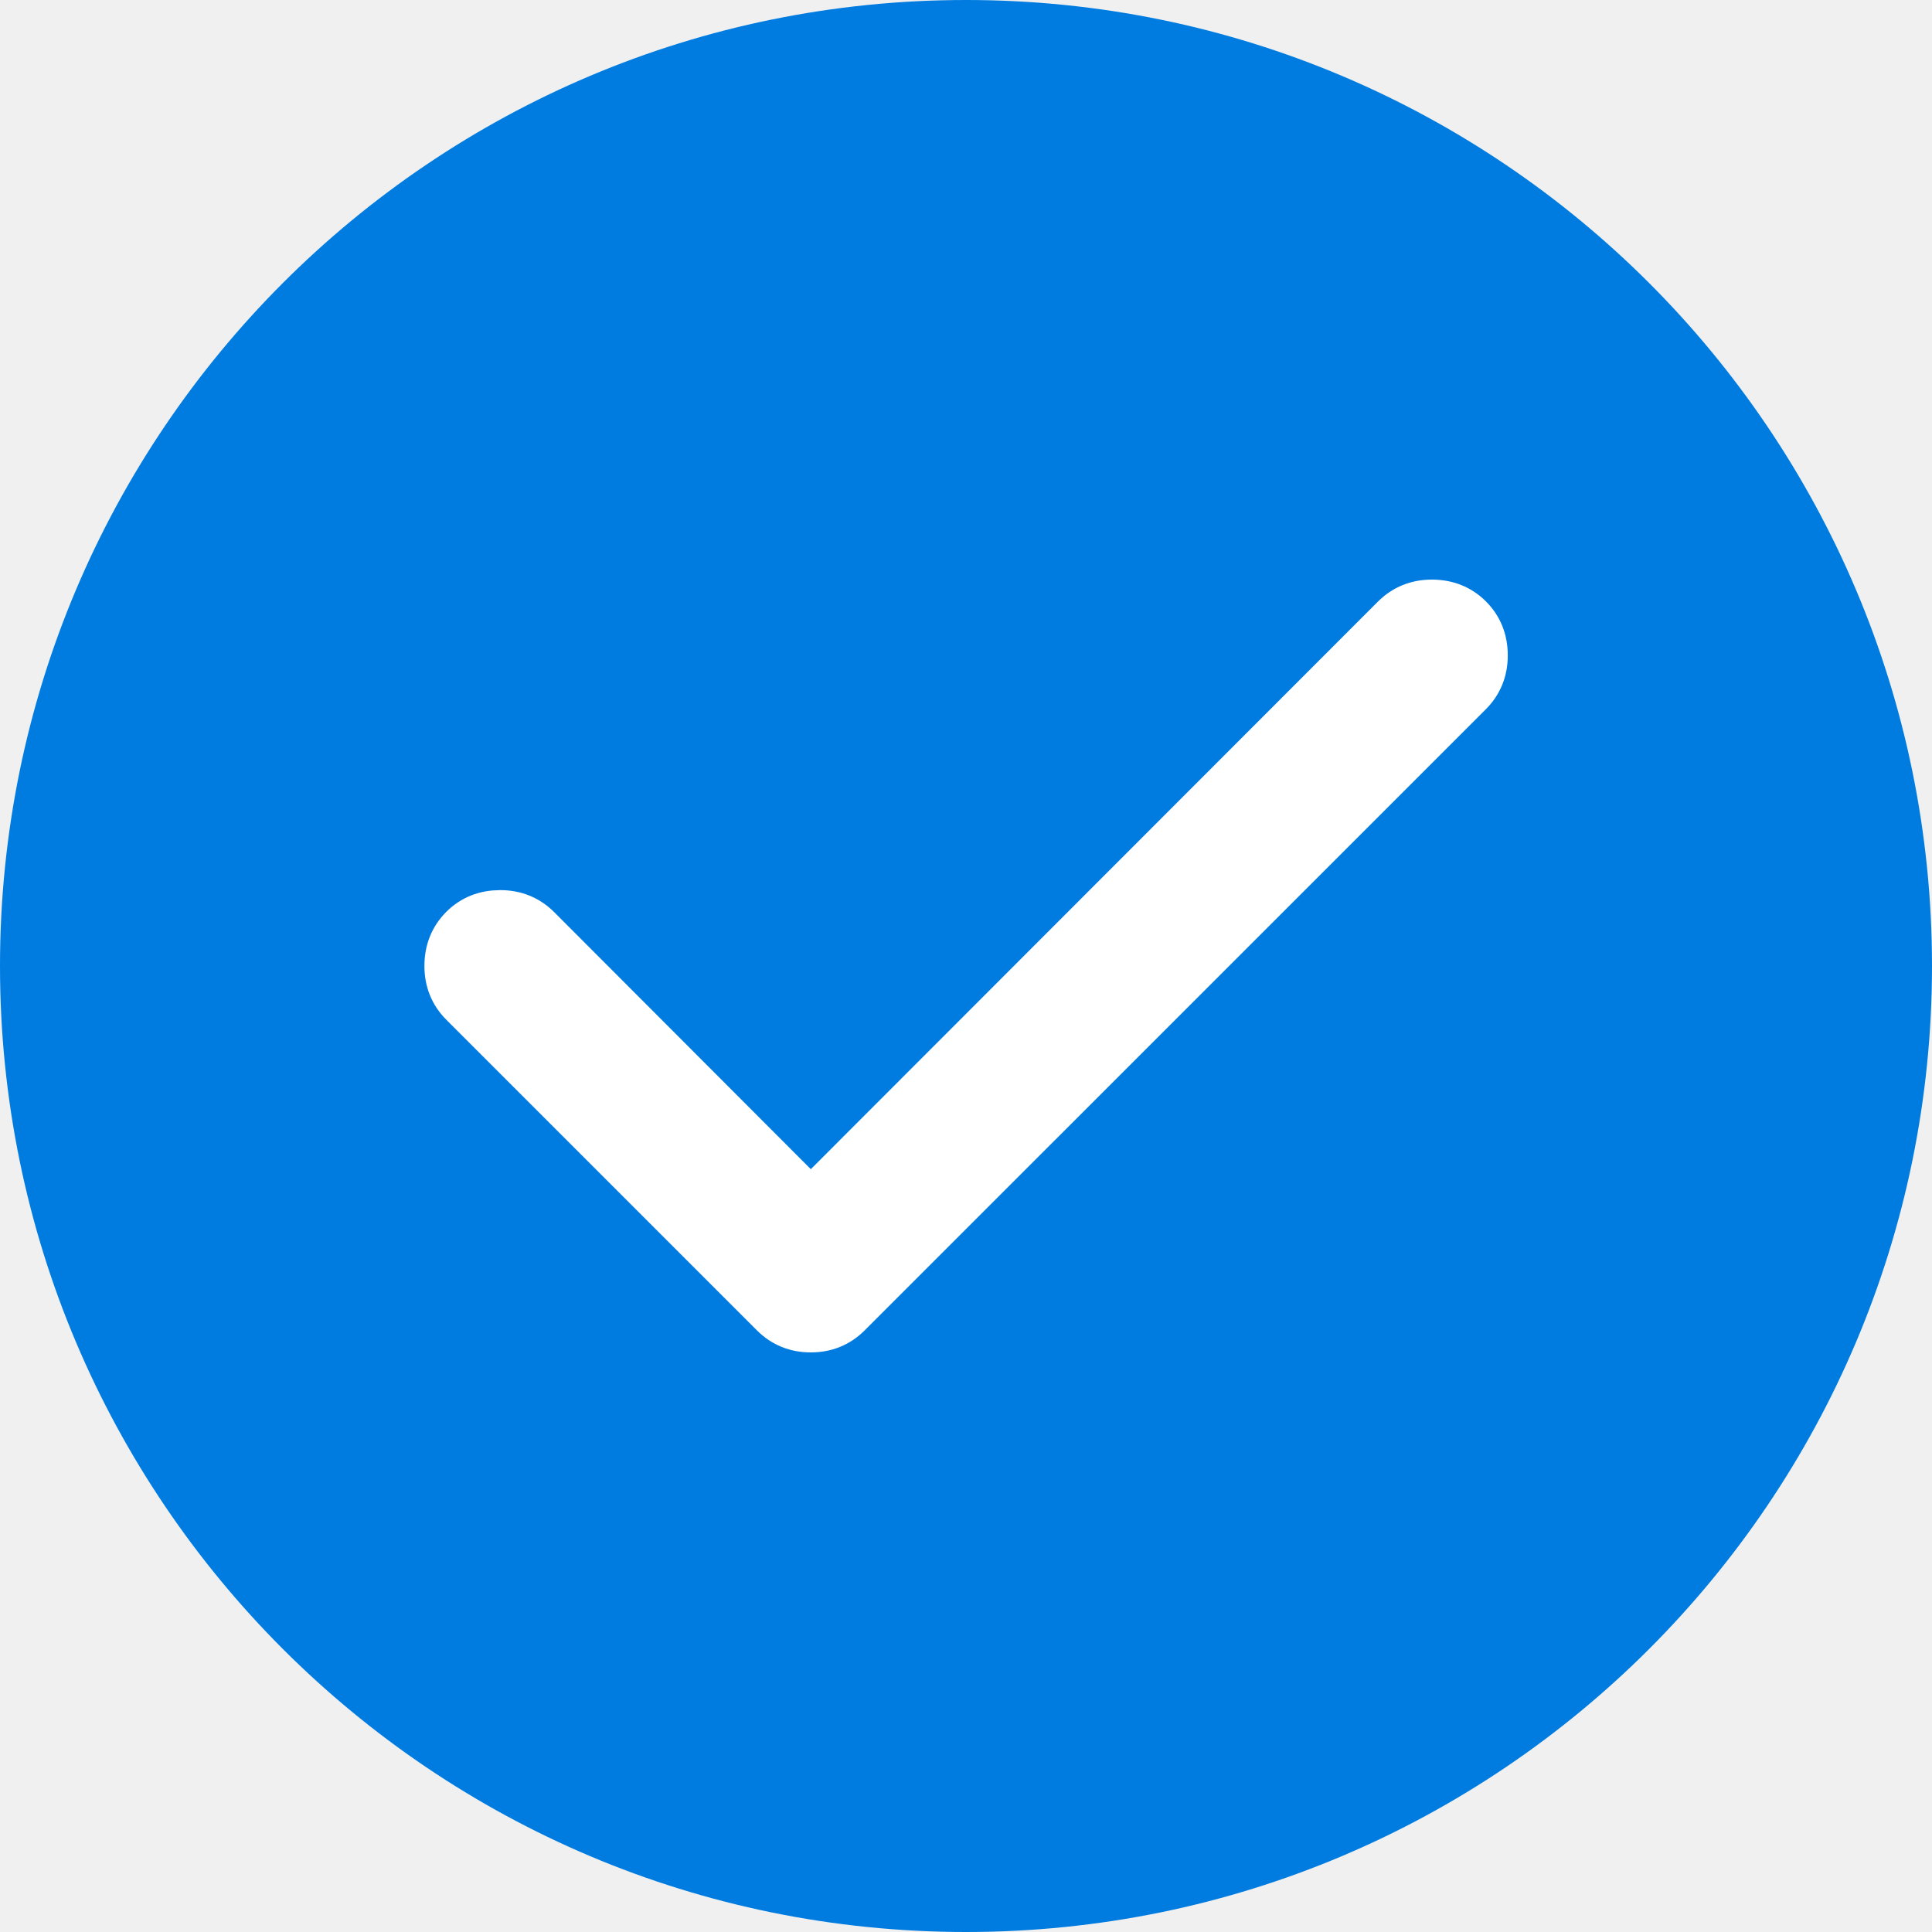
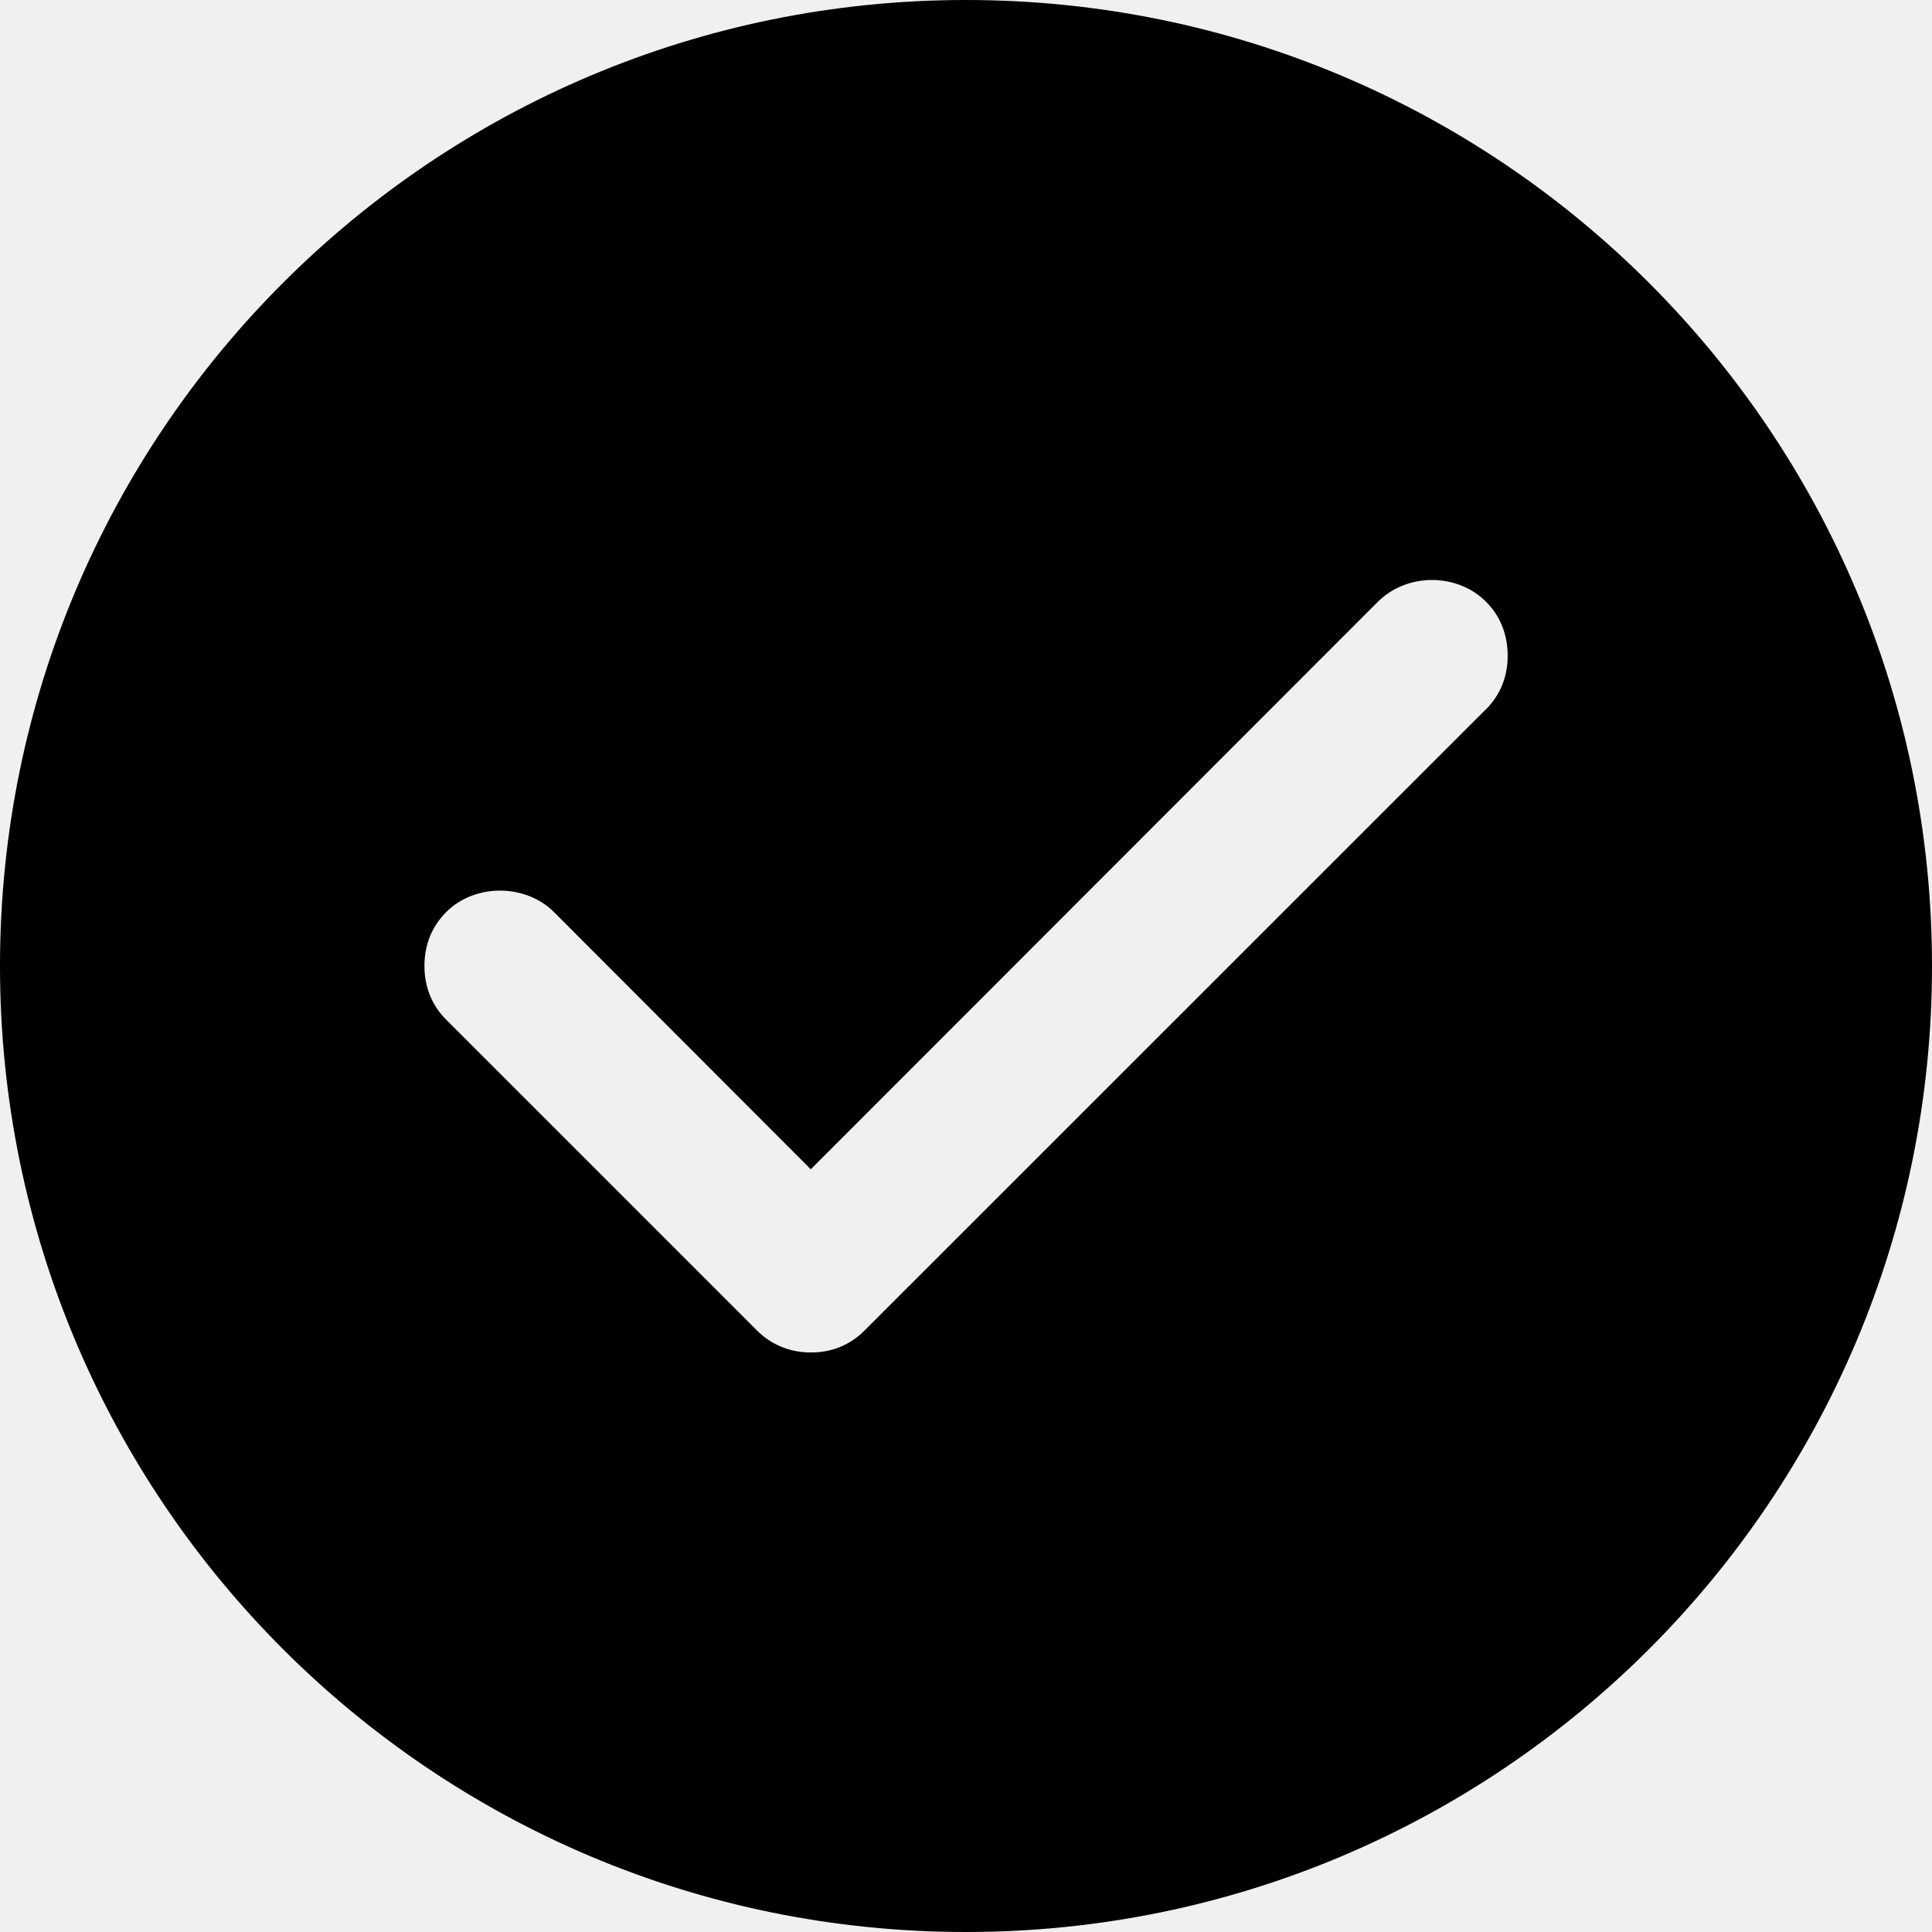
- <svg xmlns="http://www.w3.org/2000/svg" version="1.1" id="Layer_1" x="0px" y="0px" width="40px" height="40px" viewBox="-4 -4 40 40" enable-background="new -4 -4 40 40" xml:space="preserve">
-   <g>
-     <circle fill="#007CE0" cx="16" cy="16" r="20" />
-     <path fill="#FFFFFF" stroke="#FFFFFF" stroke-linecap="round" stroke-linejoin="round" stroke-miterlimit="10" d="M25.645,8.5   c0.307,0,0.562,0.102,0.766,0.305s0.306,0.459,0.306,0.766c0,0.302-0.104,0.556-0.31,0.762L13.549,23.19   c-0.207,0.207-0.46,0.31-0.762,0.31s-0.556-0.103-0.762-0.31l-6.429-6.429C5.39,16.556,5.287,16.302,5.287,16   c0-0.307,0.102-0.562,0.305-0.766s0.459-0.305,0.766-0.305c0.302,0,0.556,0.104,0.762,0.309l5.667,5.676L24.882,8.809   C25.089,8.603,25.343,8.5,25.645,8.5z" />
+ <svg xmlns="http://www.w3.org/2000/svg" version="1.1" width="32" height="32" viewBox="0 0 32 32">
+   <g id="icomoon-ignore">
+     <line stroke-width="1" x1="" y1="" x2="" y2="" stroke="#449FDB" opacity="" />
  </g>
+   <path d="M16 0c-8.837 0-16 7.163-16 16s7.163 16 16 16 16-7.163 16-16-7.163-16-16-16zM24.609 11.75l-10.287 10.285c-0.242 0.243-0.542 0.366-0.892 0.366-0.346 0-0.654-0.126-0.894-0.366l-5.142-5.142c-0.238-0.235-0.364-0.544-0.364-0.891 0-0.354 0.121-0.654 0.36-0.895 0.468-0.47 1.306-0.479 1.788 0.002l4.251 4.258 9.393-9.4c0.486-0.484 1.314-0.476 1.788-0.004 0.237 0.235 0.362 0.546 0.362 0.897 0.002 0.345-0.124 0.654-0.363 0.893z" fill="#000000" />
</svg>
